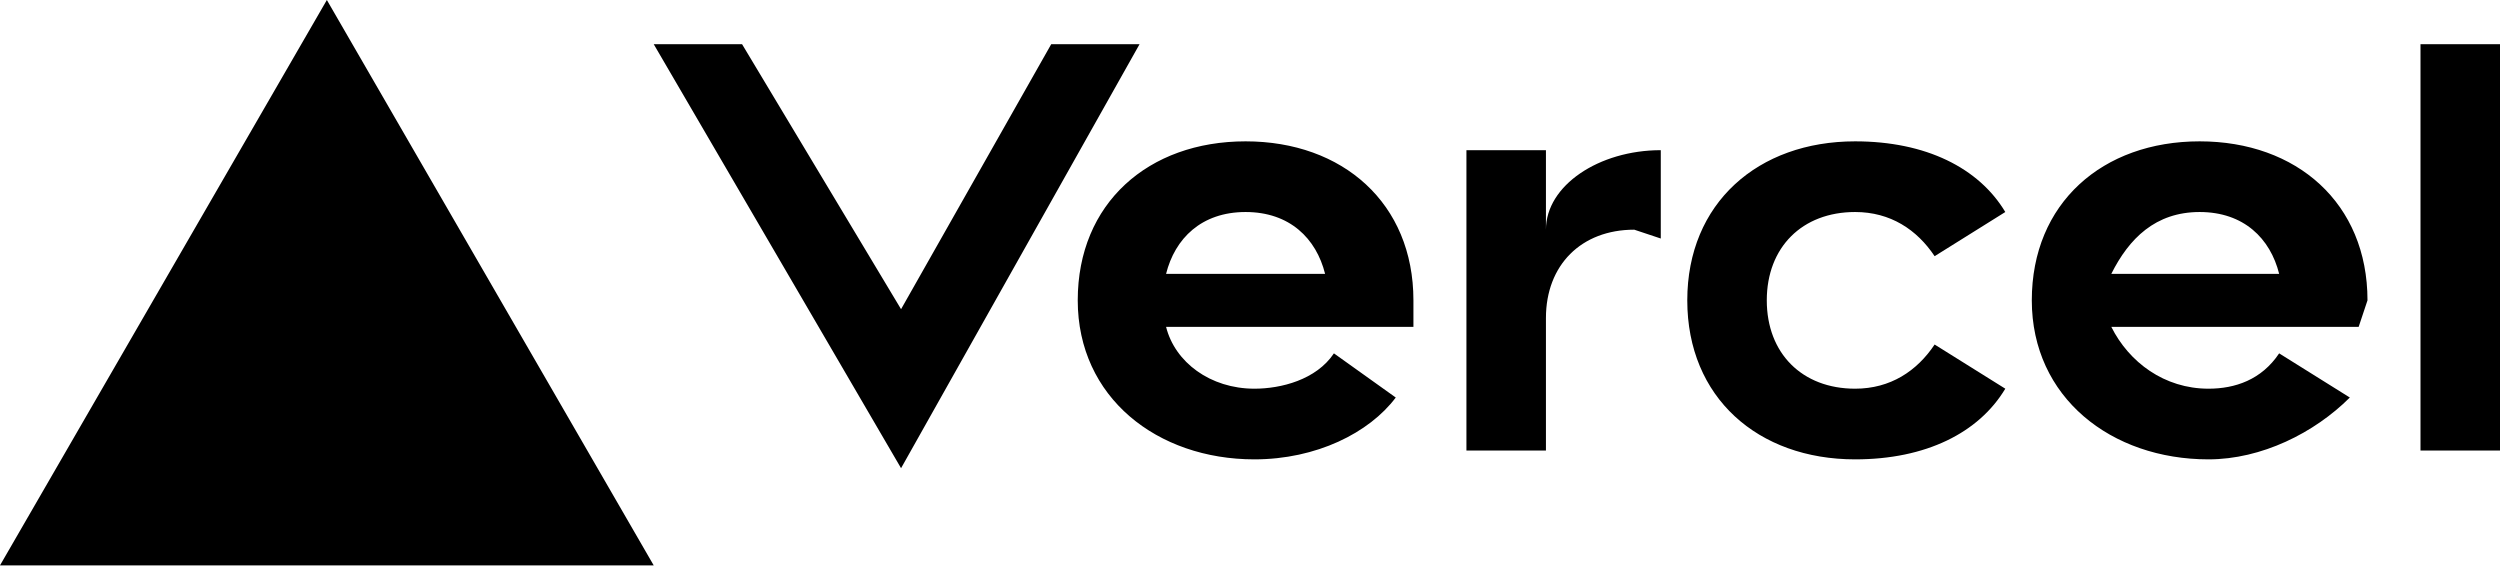
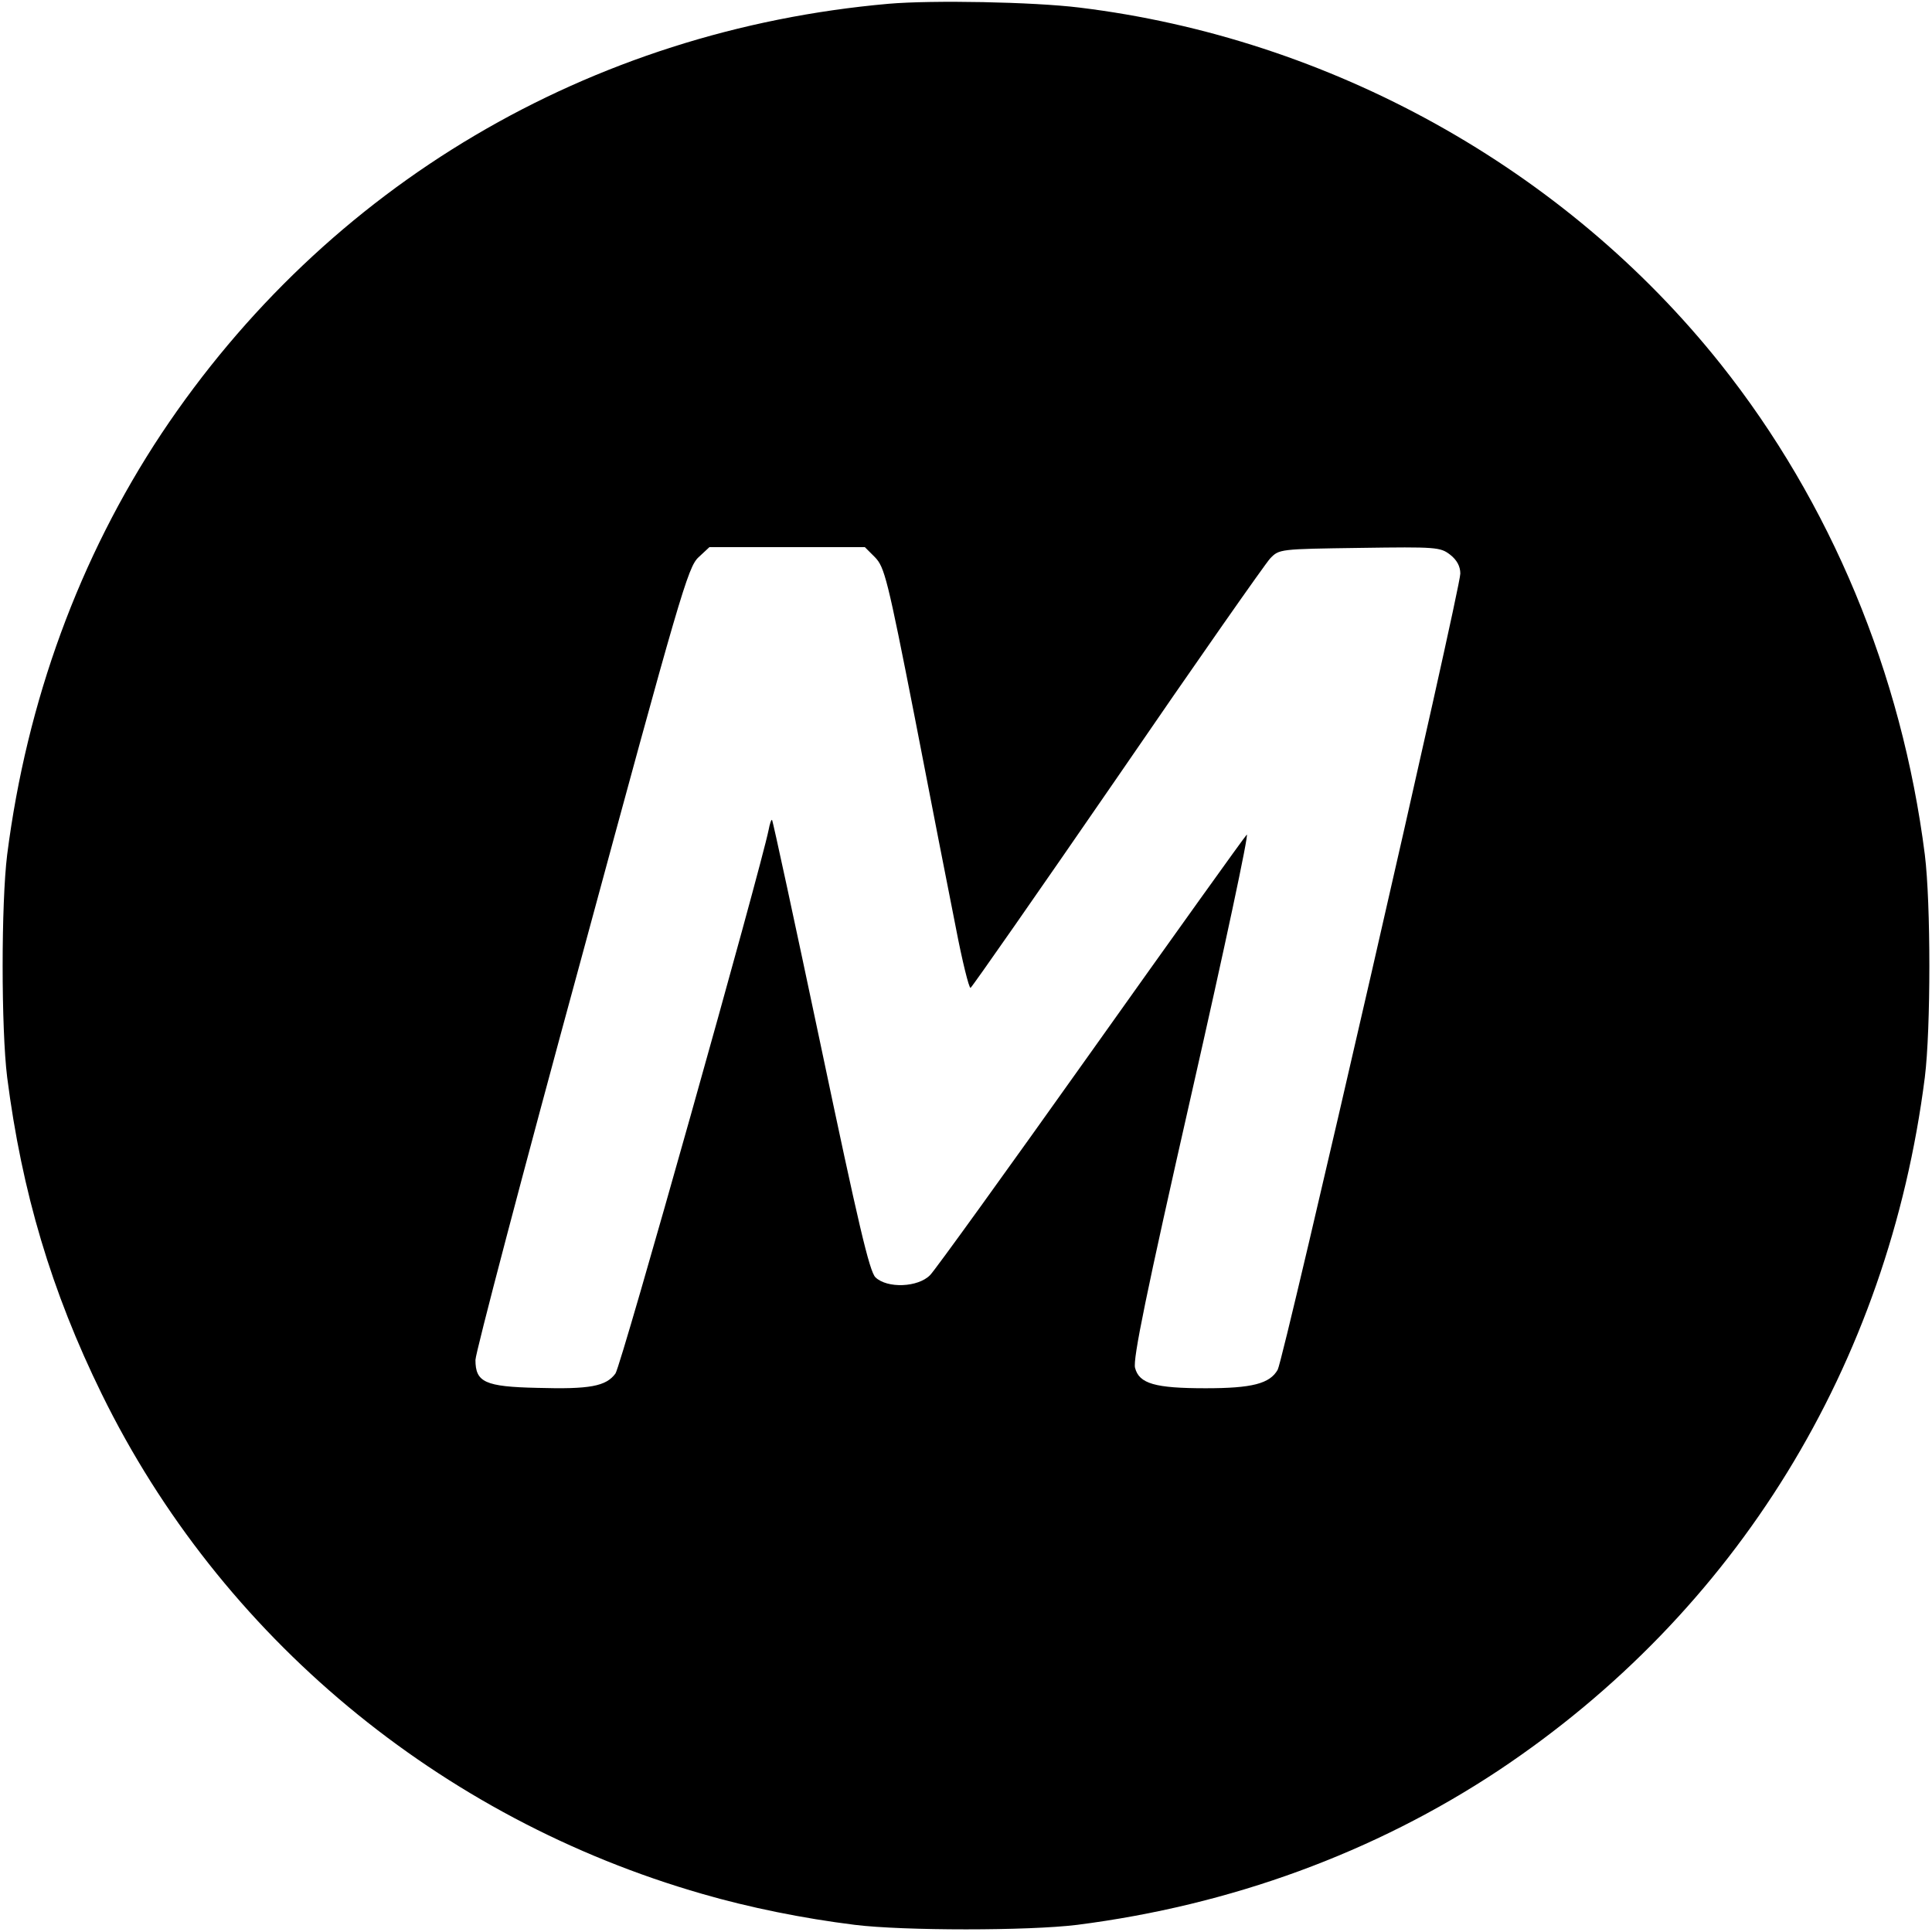
- <svg xmlns="http://www.w3.org/2000/svg" fill="none" viewBox="0 0 283 64">
-   <path fill="black" d="M141 16c-11 0-19 7-19 18s9 18 20 18c7 0 13-3 16-7l-7-5c-2 3-6 4-9 4-5 0-9-3-10-7h28v-3c0-11-8-18-19-18zm-9 15c1-4 4-7 9-7s8 3 9 7h-18zm117-15c-11 0-19 7-19 18s9 18 20 18c6 0 12-3 16-7l-8-5c-2 3-5 4-8 4-5 0-9-3-11-7h28l1-3c0-11-8-18-19-18zm-10 15c2-4 5-7 10-7s8 3 9 7h-19zm-39 3c0 6 4 10 10 10 4 0 7-2 9-5l8 5c-3 5-9 8-17 8-11 0-19-7-19-18s8-18 19-18c8 0 14 3 17 8l-8 5c-2-3-5-5-9-5-6 0-10 4-10 10zm83-29v46h-9V5h9zM37 0l37 64H0L37 0zm92 5-27 48L74 5h10l18 30 17-30h10zm59 12v10l-3-1c-6 0-10 4-10 10v15h-9V17h9v9c0-5 6-9 13-9z" />
+ <svg xmlns="http://www.w3.org/2000/svg" version="1.0" width="512pt" height="512pt" viewBox="0 0 512 512" preserveAspectRatio="xMidYMid meet">
+   <g transform="translate(0,512) scale(0.1,-0.1)" fill="#000000" stroke="none">
+     <path d="M2355 5110 c-793 -70 -1489 -481 -1927 -1139 -218 -329 -357 -709 -409 -1116 -16 -129 -16 -461 0 -590 39 -304 117 -567 251 -840 315 -642 895 -1124 1591 -1324 124 -36 267 -65 404 -82 129 -16 461 -16 590 0 407 52 787 191 1116 409 631 420 1033 1074 1130 1837 16 129 16 461 0 590 -61 481 -250 934 -541 1300 -413 519 -1035 864 -1700 945 -123 15 -389 20 -505 10z m-36 -1467 c25 -26 33 -56 105 -423 42 -217 91 -468 109 -558 17 -89 35 -161 39 -160 4 2 179 253 389 558 209 305 392 566 405 580 24 25 25 25 237 28 204 3 214 2 240 -18 18 -14 27 -31 27 -50 0 -43 -468 -2082 -484 -2110 -21 -37 -68 -49 -191 -49 -134 0 -176 12 -187 54 -6 23 29 195 150 728 87 383 153 692 146 685 -7 -7 -193 -267 -414 -578 -221 -311 -412 -576 -425 -589 -32 -33 -114 -36 -145 -6 -16 16 -45 140 -145 615 -69 327 -127 596 -129 597 -2 2 -6 -10 -9 -26 -22 -108 -391 -1421 -406 -1441 -25 -34 -68 -42 -207 -38 -139 3 -164 15 -164 74 0 18 126 498 281 1066 261 963 282 1035 310 1061 l29 27 206 0 206 0 27 -27z" />
+   </g>
</svg>
